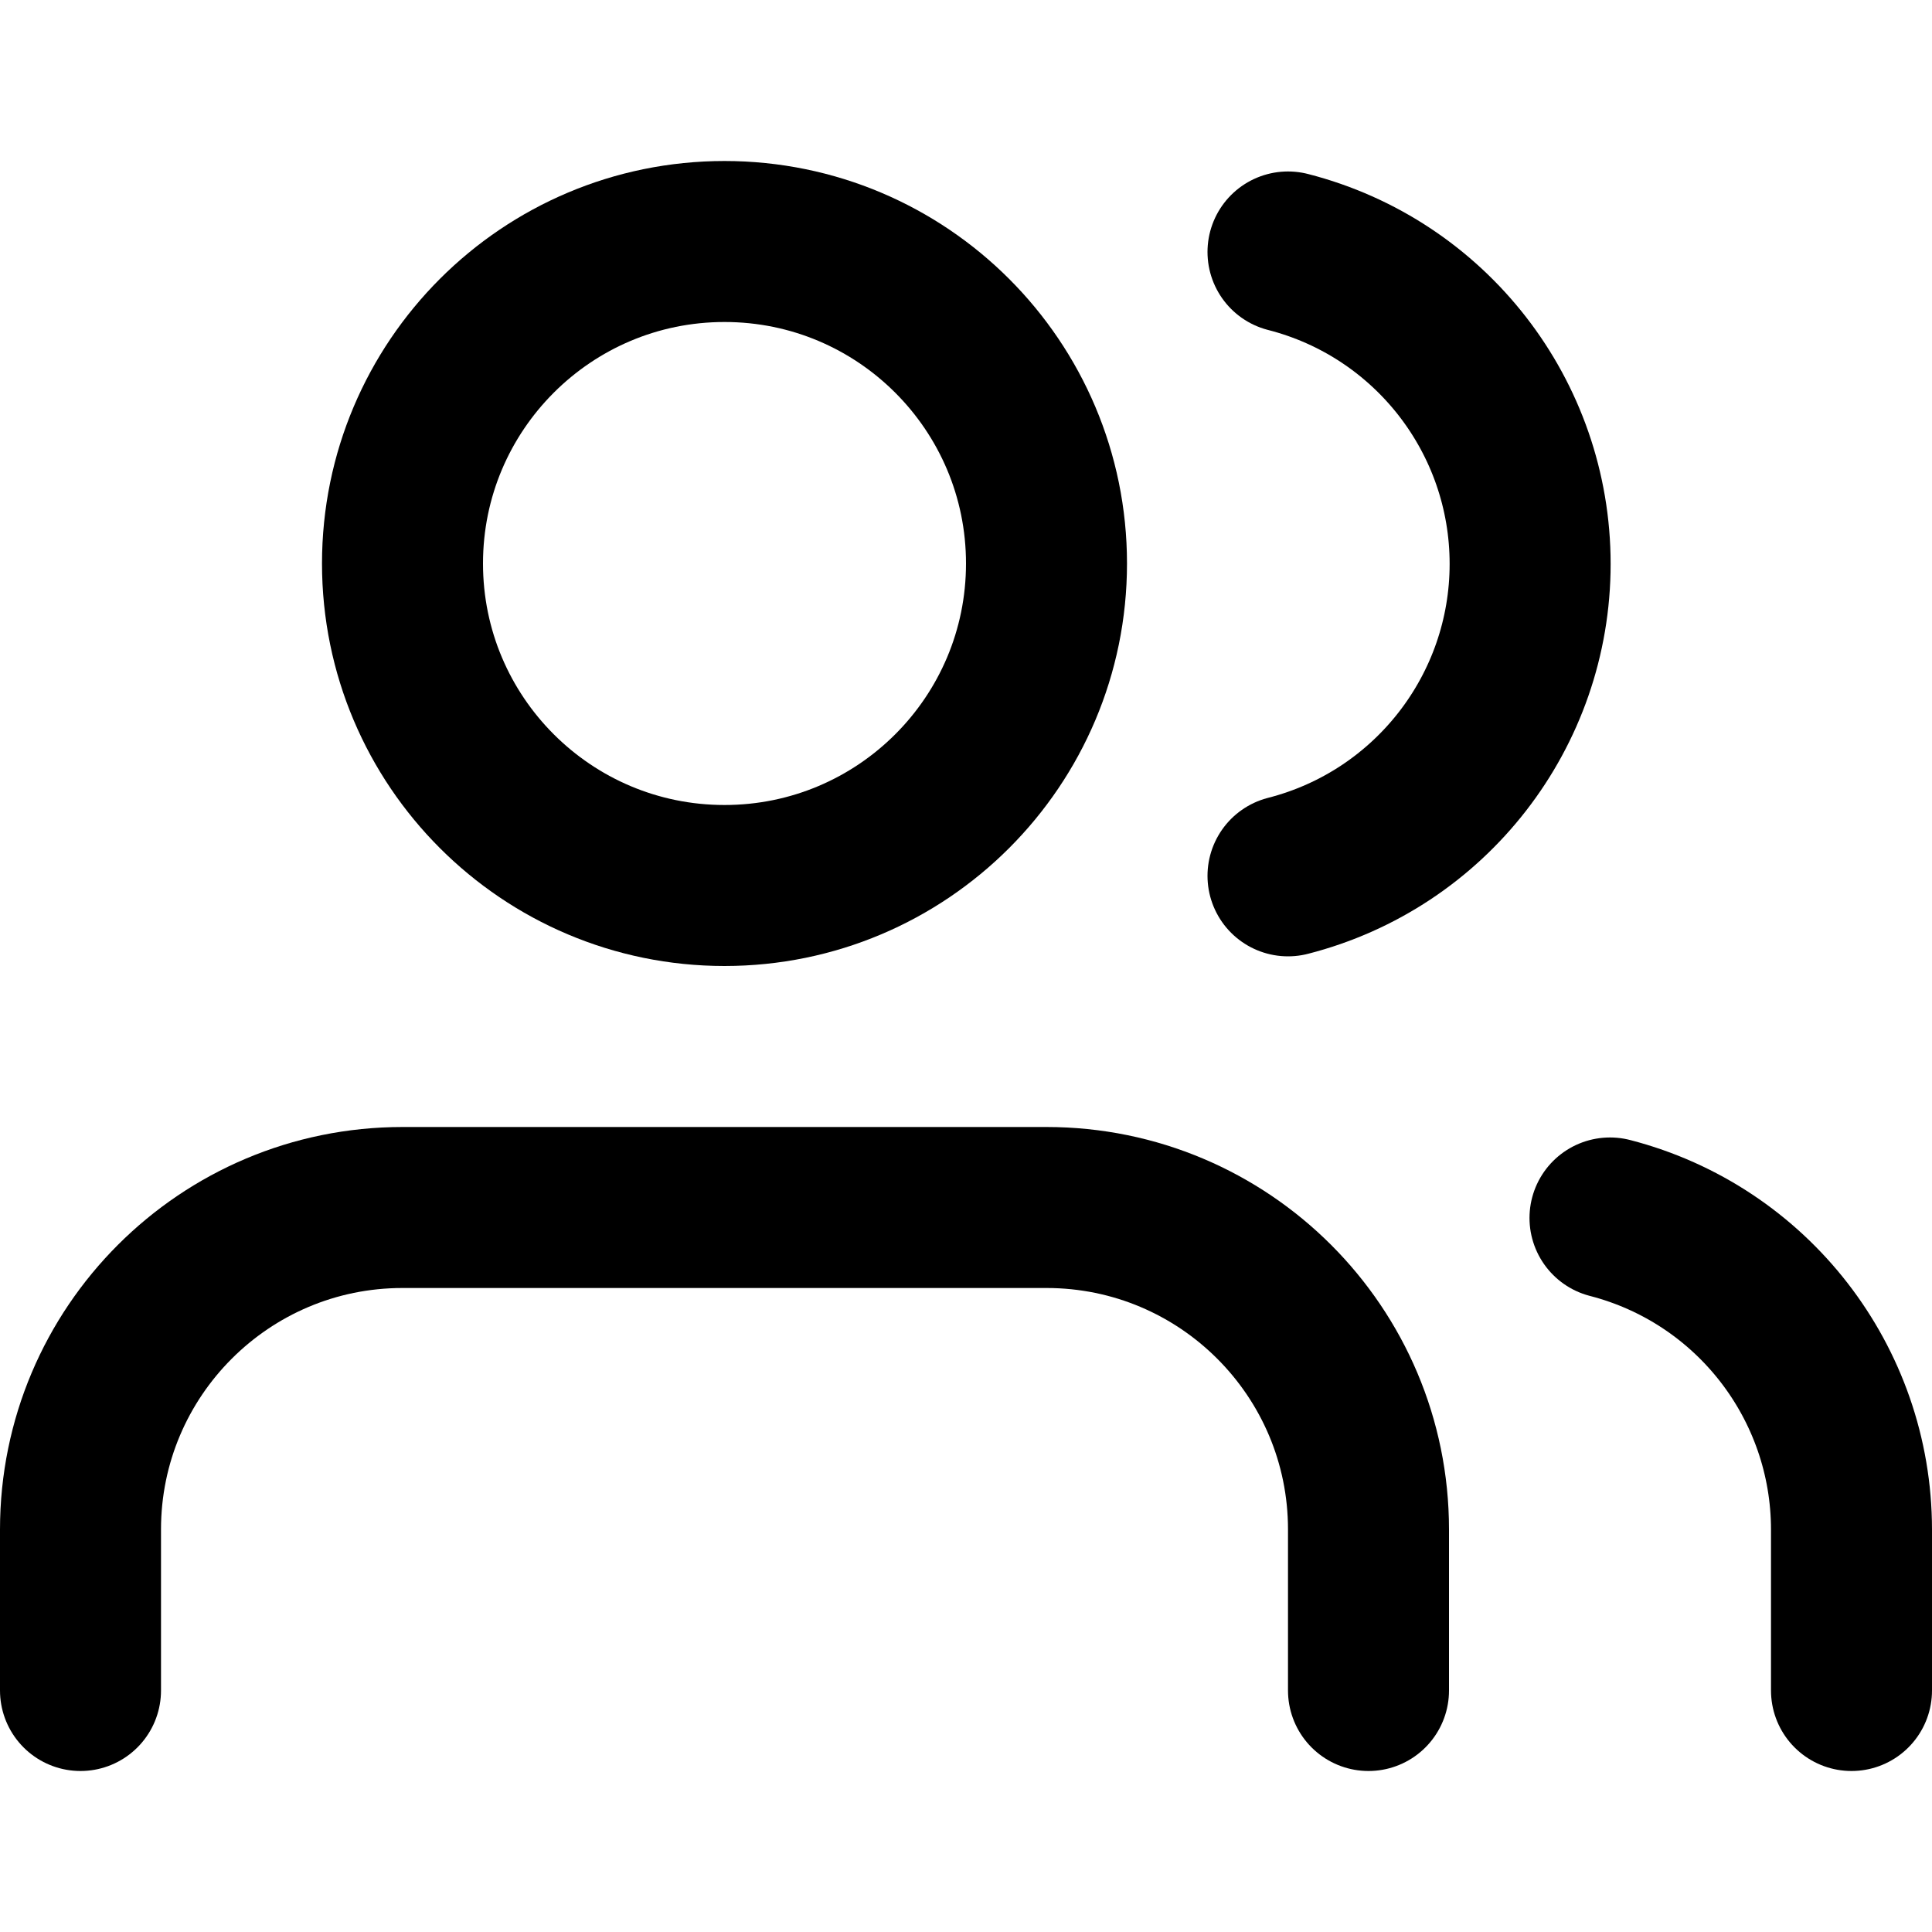
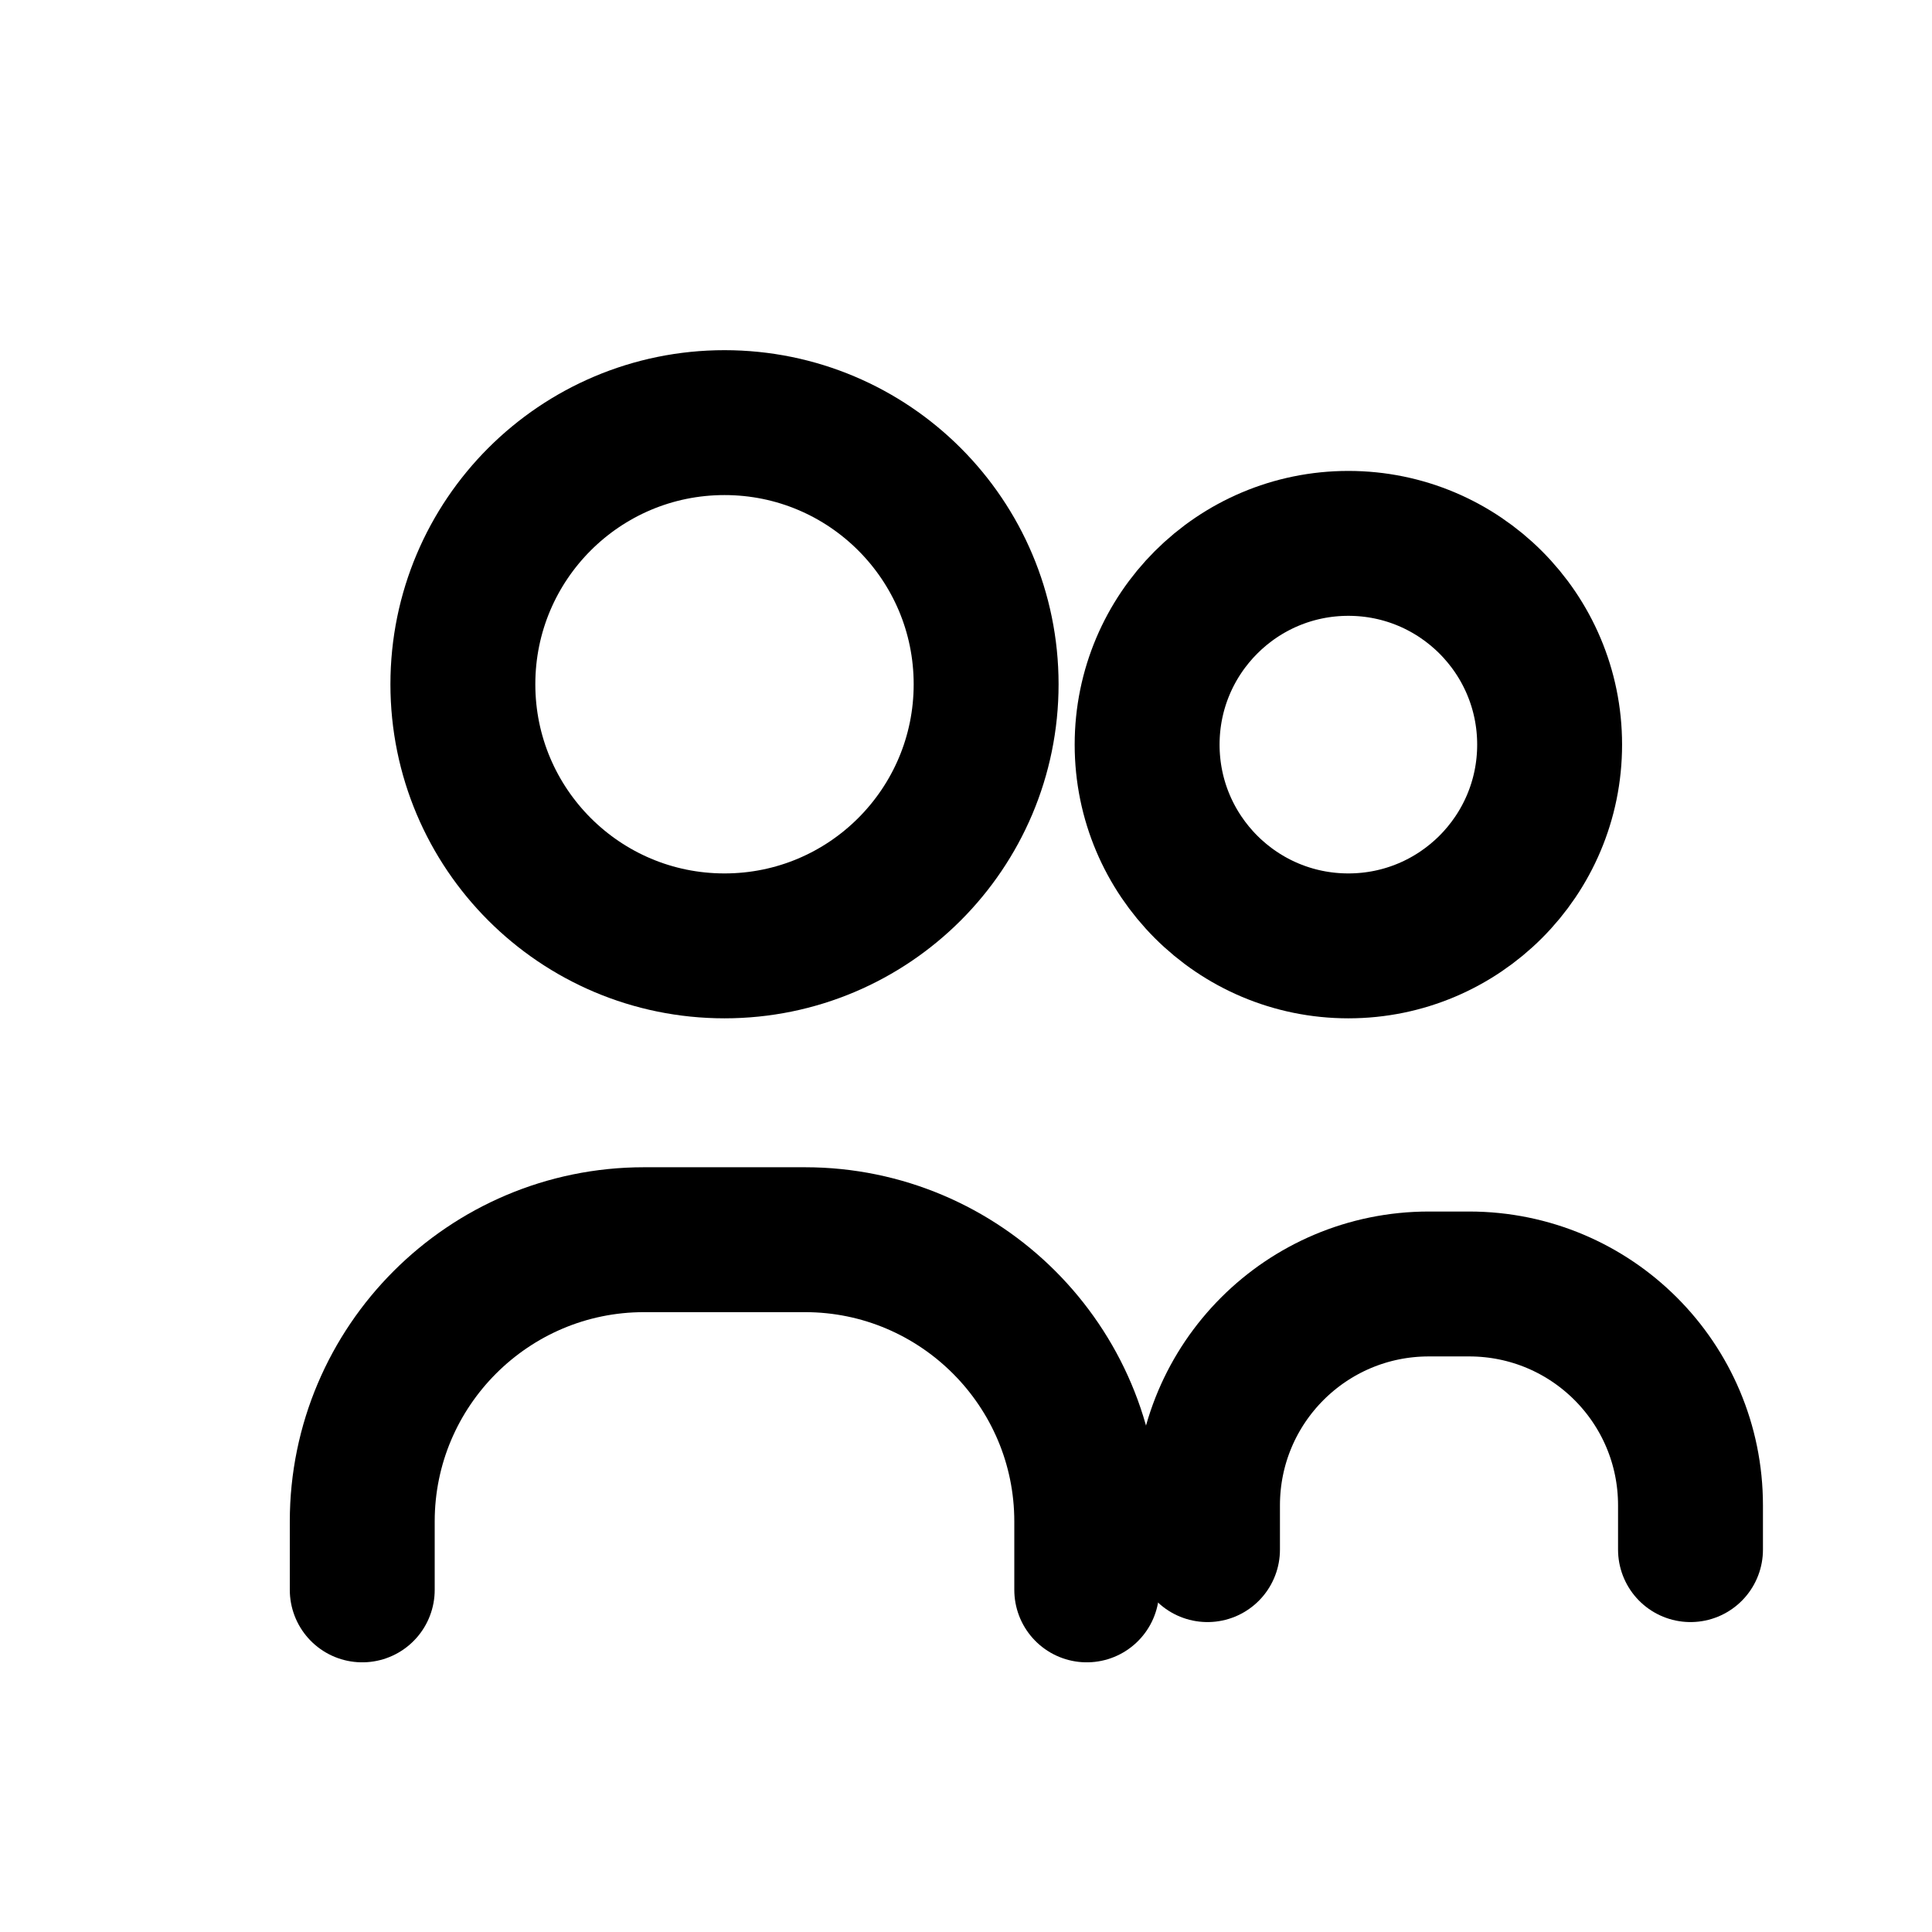
- <svg xmlns="http://www.w3.org/2000/svg" viewBox="0 0 24 24" fill="none" stroke="currentColor" stroke-width="2" stroke-linecap="round" stroke-linejoin="round">
-   <path d="M17 21v-2a4 4 0 0 0-4-4H5a4 4 0 0 0-4 4v2" />
-   <circle cx="9" cy="7" r="4" />
-   <path d="M23 21v-2a4 4 0 0 0-3-3.87" />
-   <path d="M16 3.13a4 4 0 0 1 0 7.75" />
+ <svg xmlns="http://www.w3.org/2000/svg" width="24" height="24" viewBox="0 0 24 24" fill="none">
+   <circle cx="9" cy="8.5" r="3.25" stroke="#000000" stroke-width="1.8" />
+   <path d="M4.5 19.75V18.9C4.5 16.97 6.07 15.4 8 15.4H10C11.93 15.4 13.5 16.97 13.5 18.9V19.75" stroke="#000000" stroke-width="1.8" stroke-linecap="round" stroke-linejoin="round" />
+   <circle cx="16.75" cy="9.25" r="2.5" stroke="#000000" stroke-width="1.8" />
+   <path d="M15 19.25V18.7C15 17.18 16.23 15.95 17.75 15.95H18.25C19.77 15.95 21 17.18 21 18.7V19.25" stroke="#000000" stroke-width="1.8" stroke-linecap="round" stroke-linejoin="round" />
</svg>
